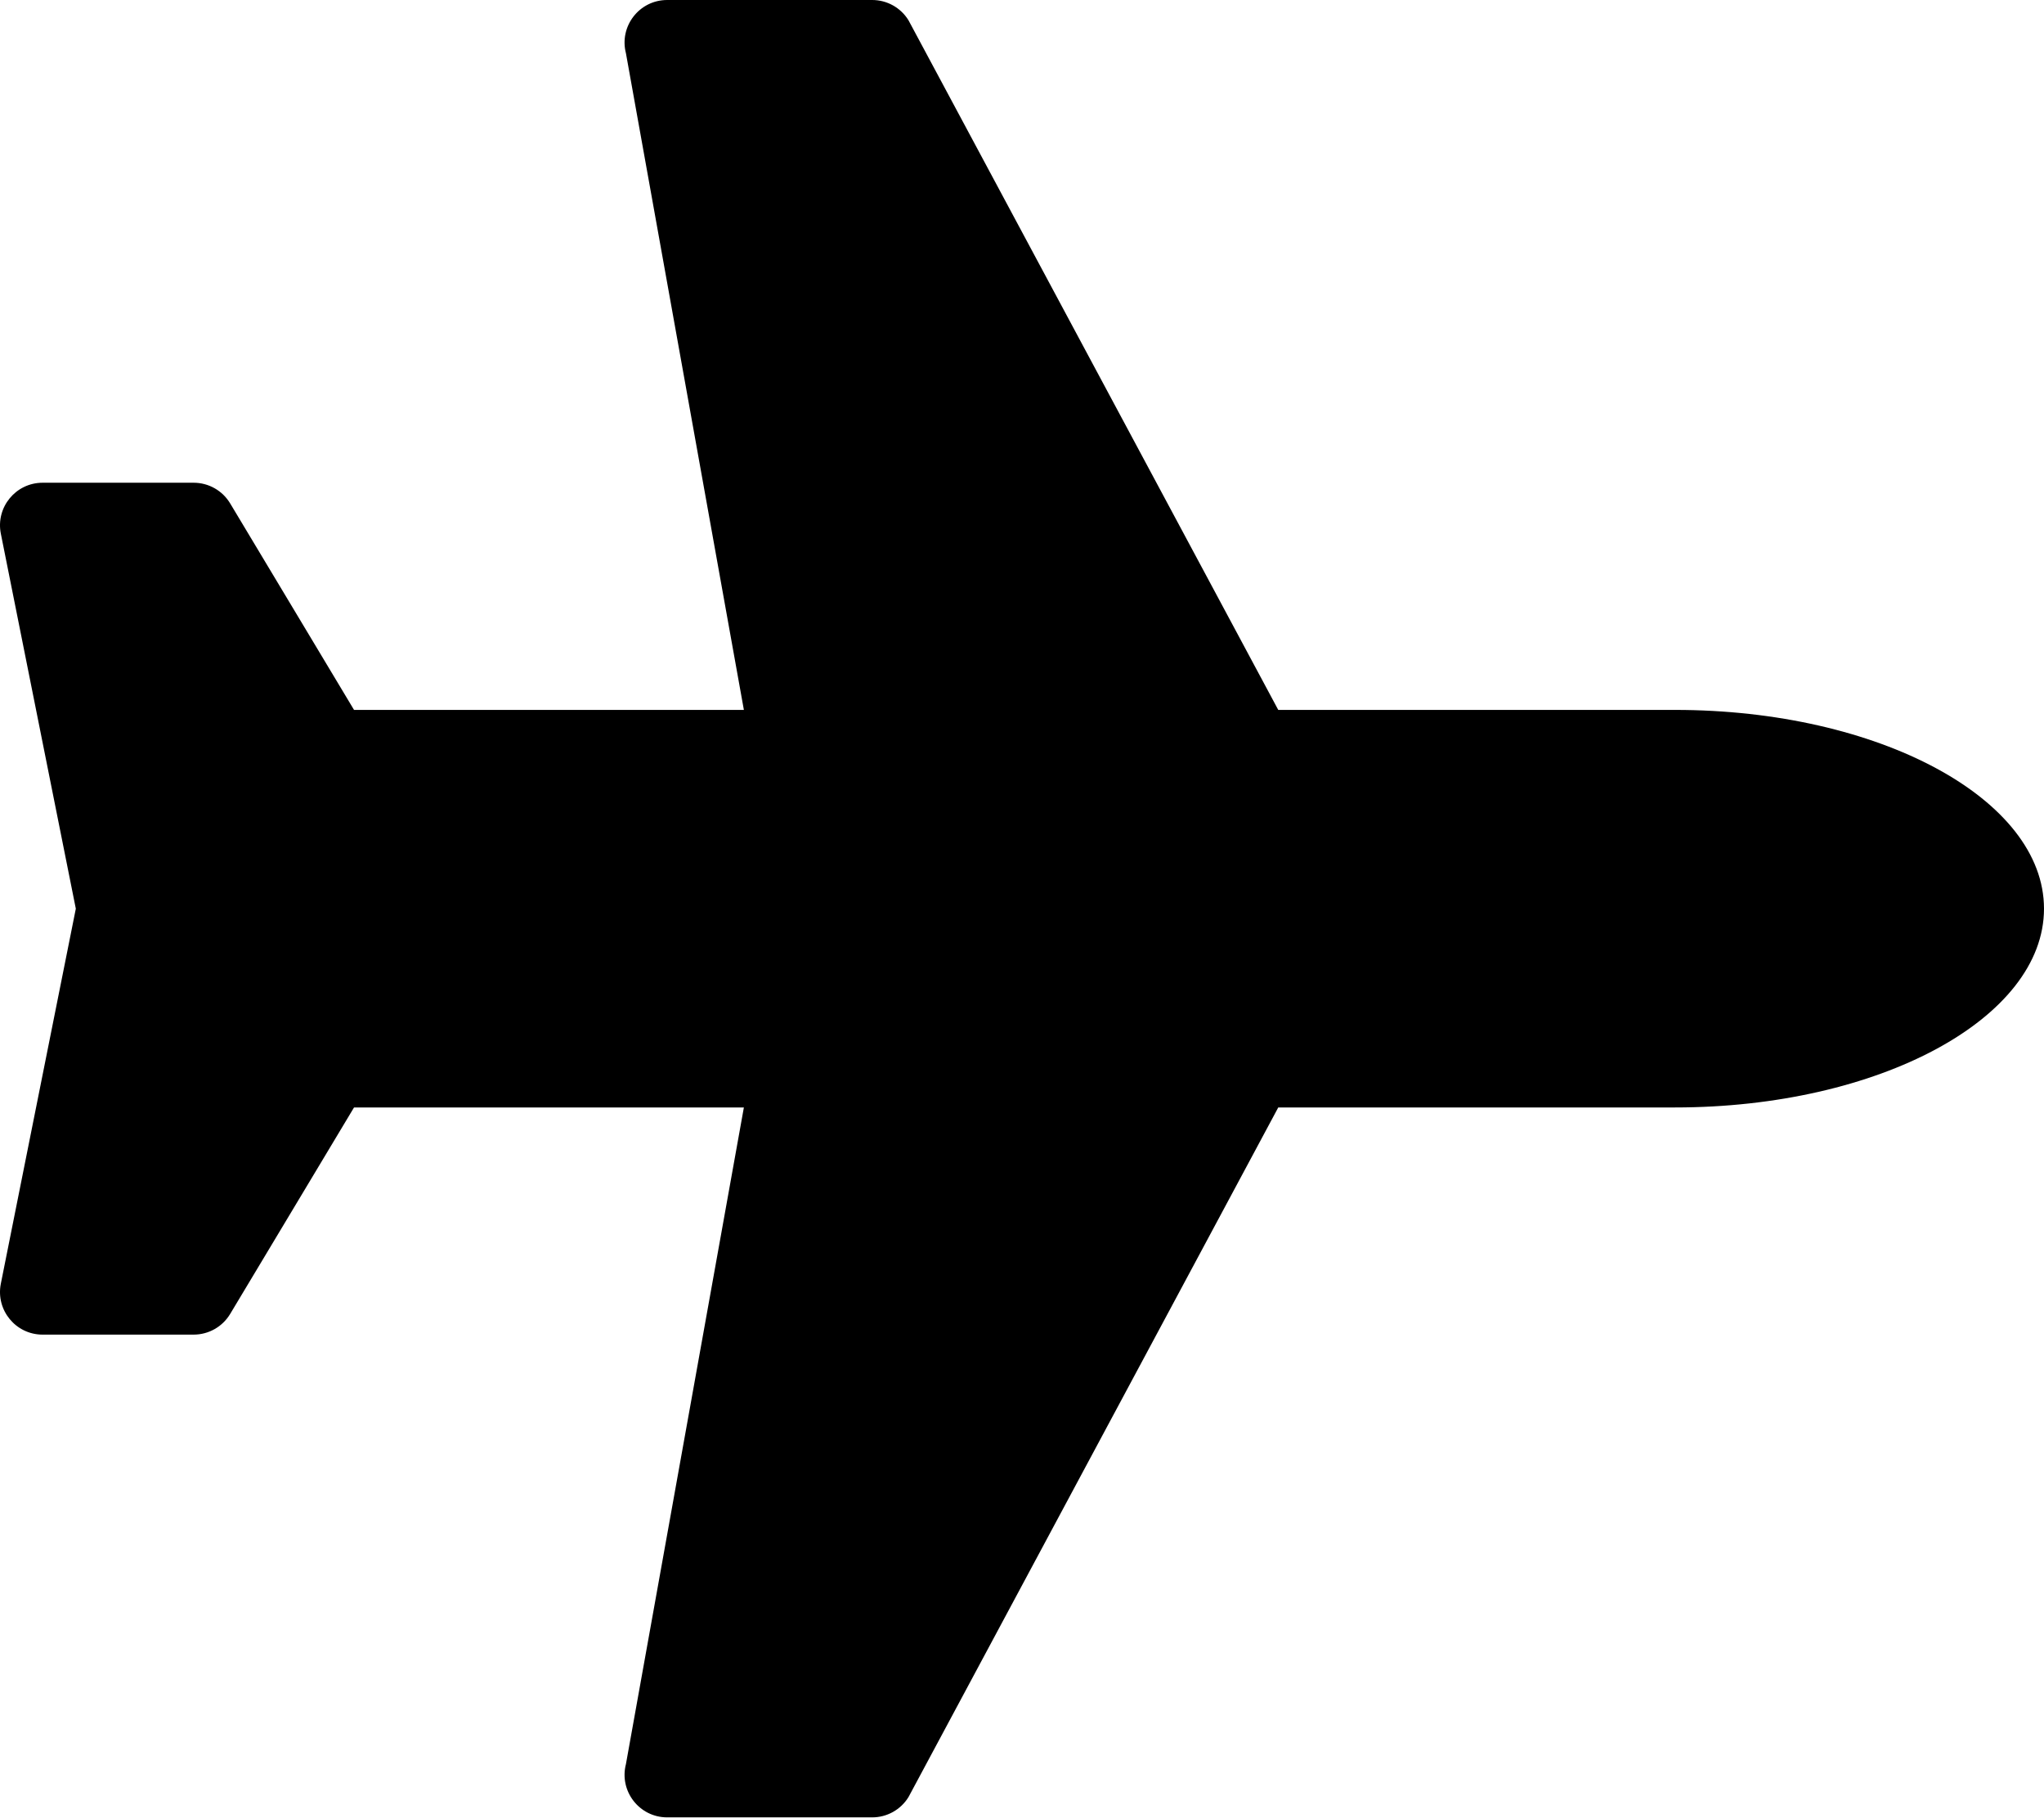
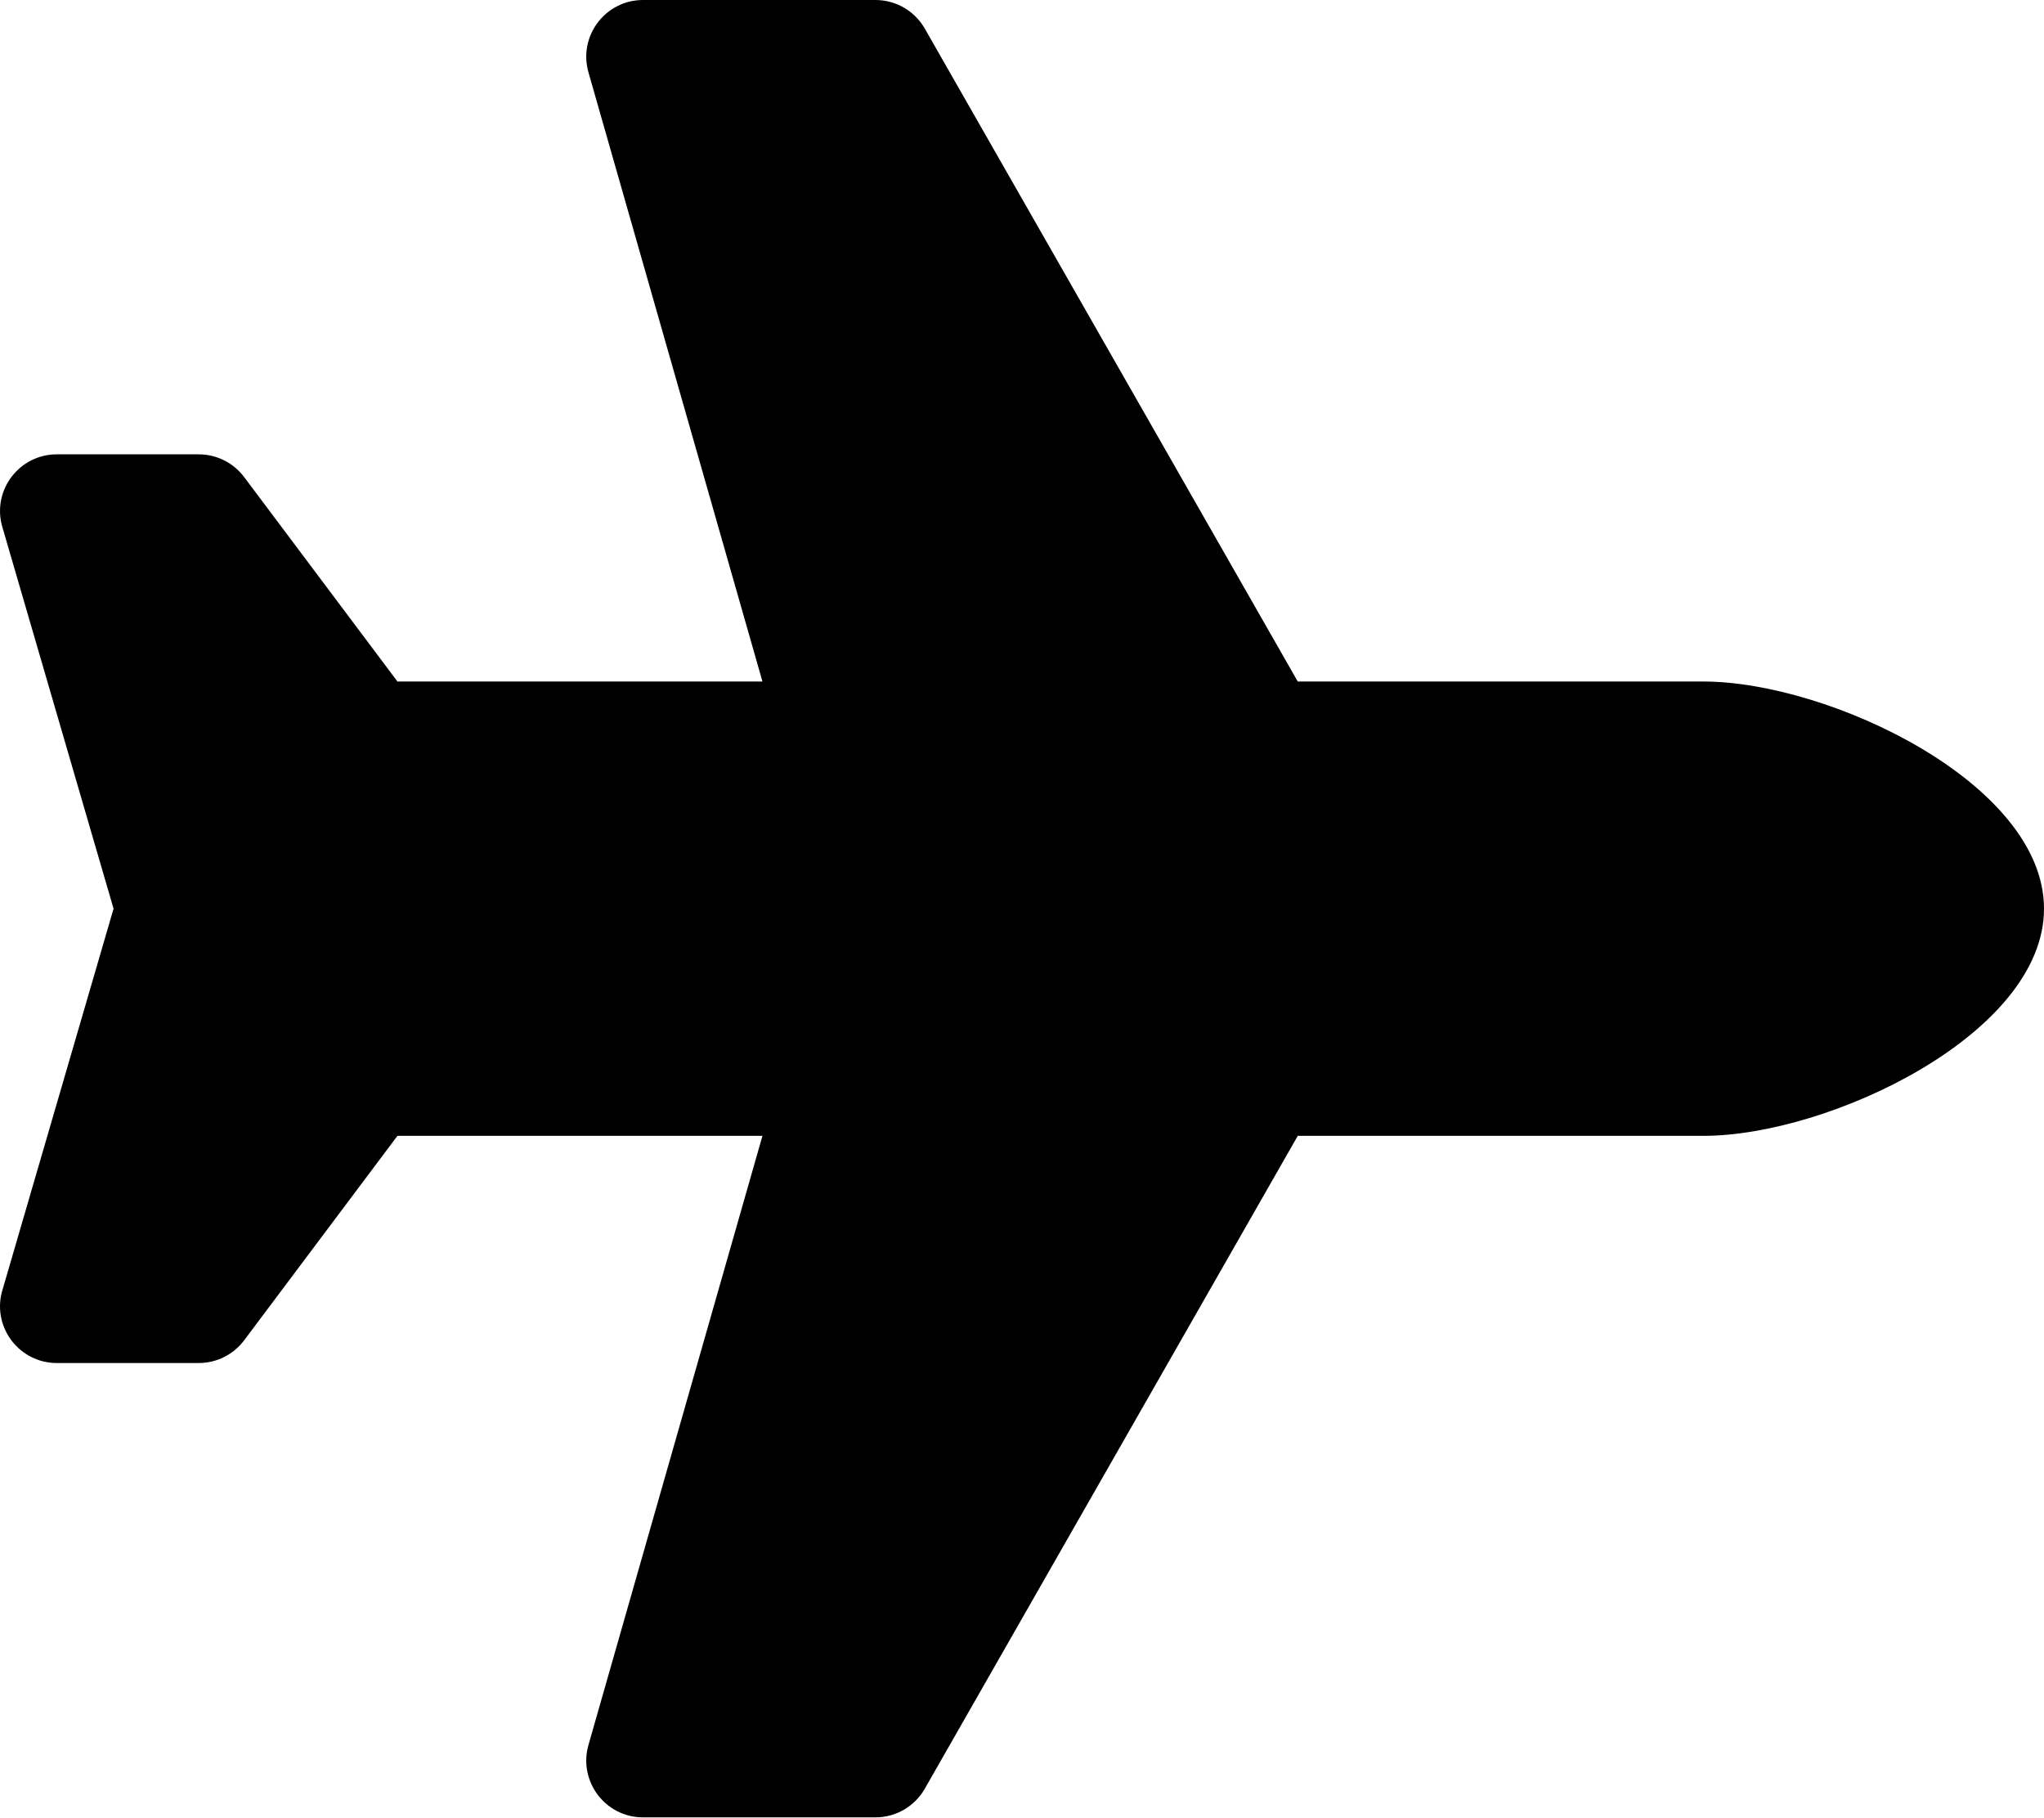
<svg xmlns="http://www.w3.org/2000/svg" viewBox="0 0 576 512">
-   <path d="M472 200H360.211L256.013 5.711A12 12 0 0 0 245.793 0h-57.787c-7.85 0-13.586 7.413-11.616 15.011L209.624 200H99.766l-34.904-58.174A12 12 0 0 0 54.572 136H12.004c-7.572 0-13.252 6.928-11.767 14.353l21.129 105.648L.237 361.646c-1.485 7.426 4.195 14.354 11.768 14.353l42.568-.002c4.215 0 8.121-2.212 10.289-5.826L99.766 312h109.858L176.39 496.989c-1.97 7.599 3.766 15.011 11.616 15.011h57.787a12 12 0 0 0 10.22-5.711L360.212 312H472c57.438 0 104-25.072 104-56s-46.562-56-104-56z" />
+   <path d="M480 192H365.71L260.61 8.06A16.014 16.014 0 0 0 246.71 0h-65.5c-10.63 0-18.3 10.17-15.38 20.39L214.86 192H112l-43.2-57.6c-3.02-4.03-7.77-6.4-12.8-6.4H16.01C5.6 128-2.04 137.78.49 147.88L32 256 .49 364.12C-2.04 374.22 5.6 384 16.01 384H56c5.04 0 9.78-2.37 12.8-6.4L112 320h102.86l-49.03 171.6c-2.92 10.22 4.75 20.4 15.38 20.4h65.5c5.74 0 11.04-3.08 13.89-8.06L365.71 320H480c35.35 0 96-28.65 96-64s-60.65-64-96-64z" />
</svg>
